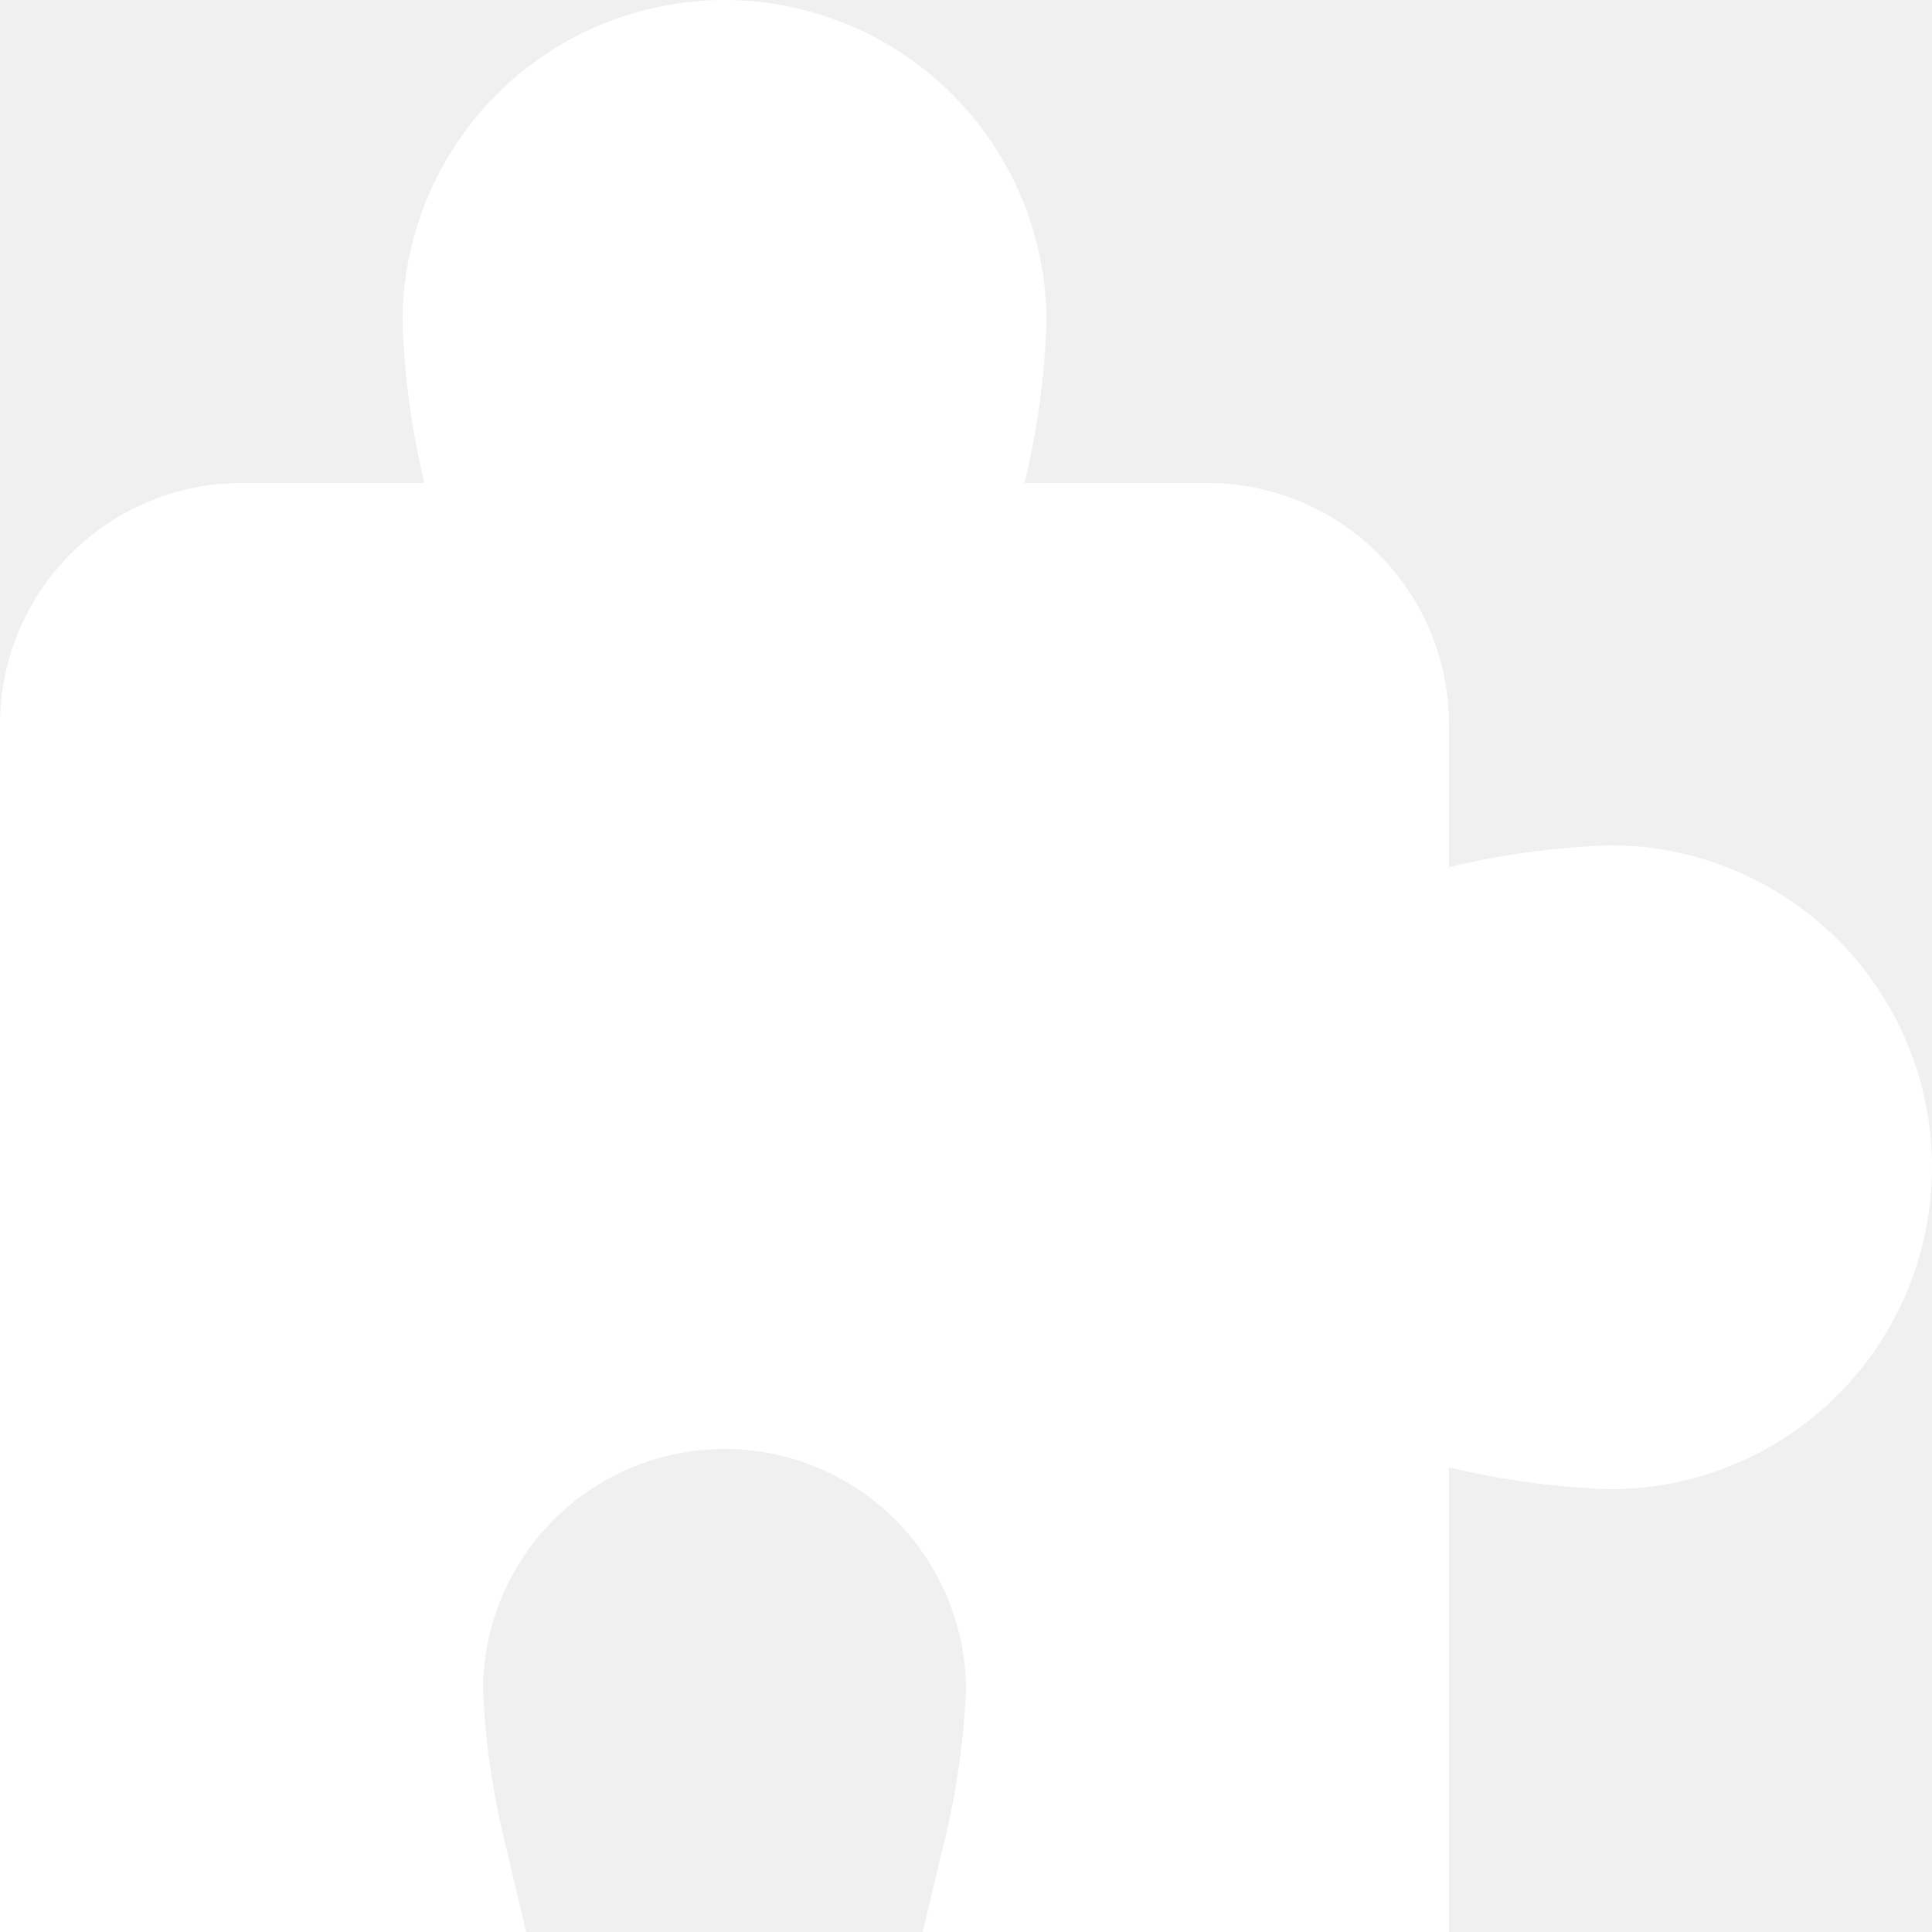
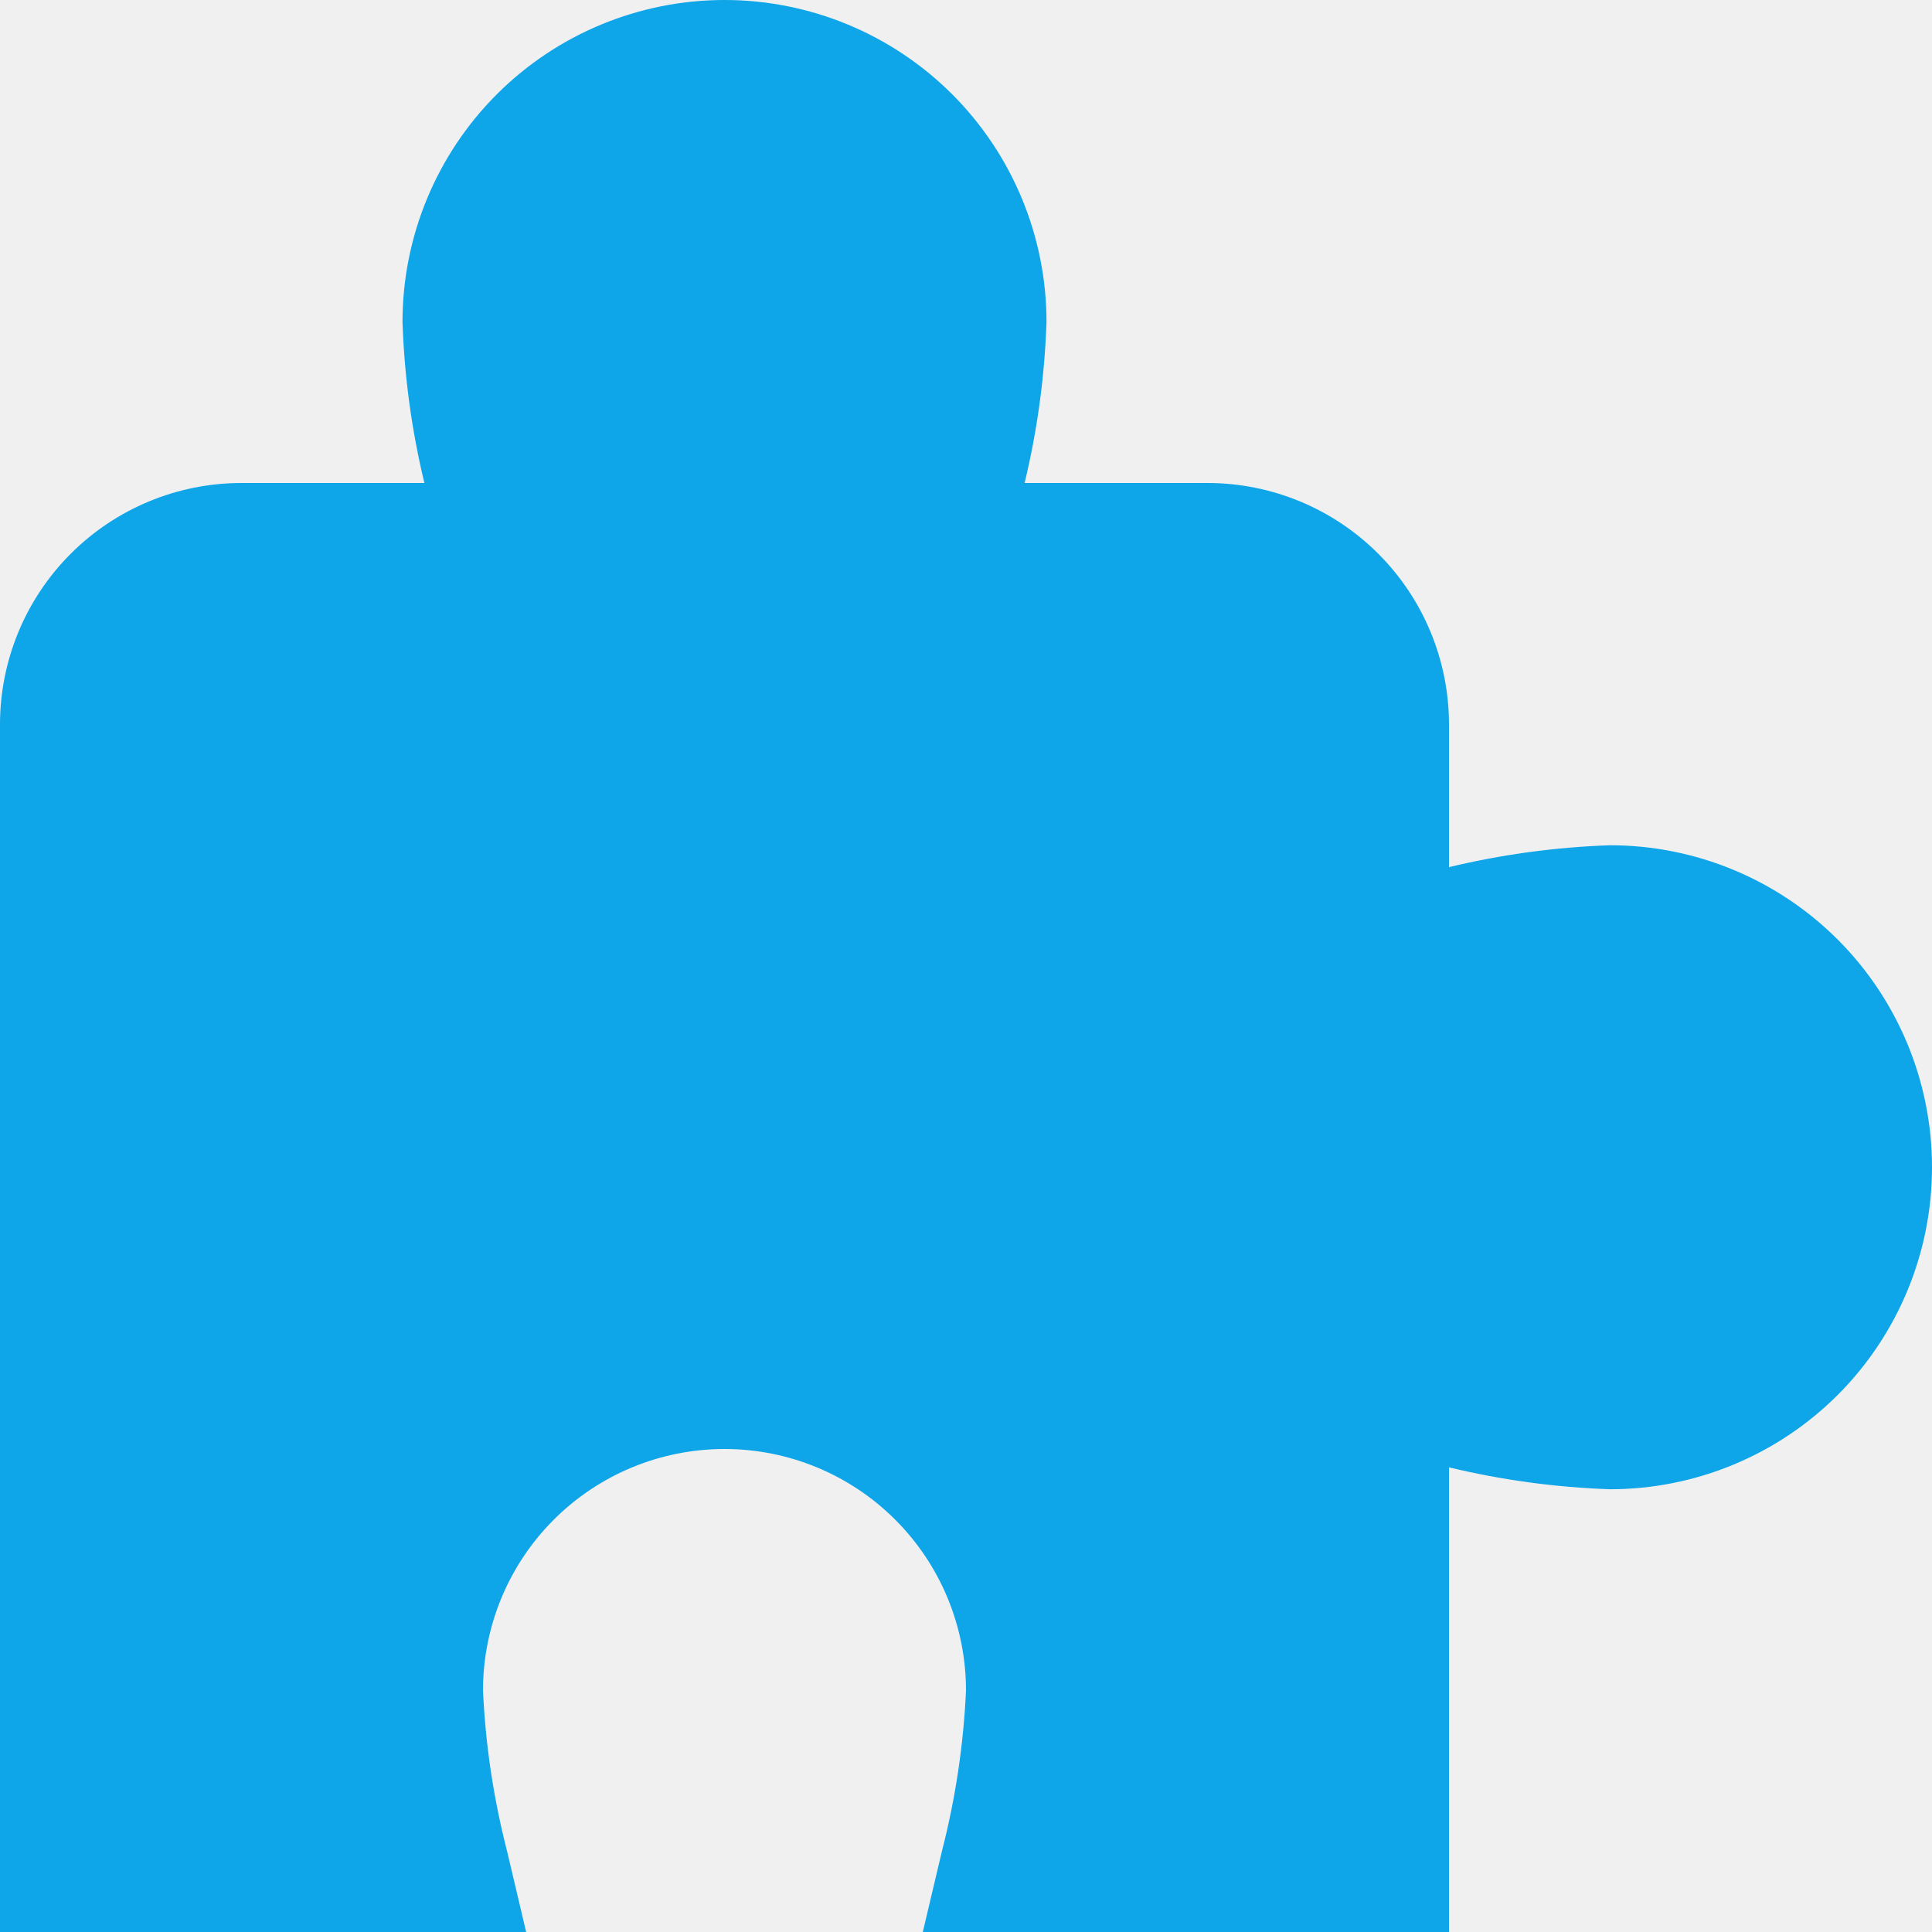
<svg xmlns="http://www.w3.org/2000/svg" width="36" height="36" viewBox="0 0 36 36" fill="none">
  <g id="puzzle-piece 1" clip-path="url(#clip0_226_336)">
-     <path id="Vector" d="M30 15.75C28.989 15.785 27.984 15.921 27 16.158V13.5C27 12.306 26.526 11.162 25.682 10.318C24.838 9.474 23.694 9 22.5 9H19.092C19.33 8.016 19.466 7.011 19.5 6C19.5 4.409 18.868 2.883 17.743 1.757C16.617 0.632 15.091 0 13.5 0C11.909 0 10.383 0.632 9.257 1.757C8.132 2.883 7.5 4.409 7.5 6C7.534 7.011 7.67 8.016 7.908 9H4.5C3.307 9 2.162 9.474 1.318 10.318C0.474 11.162 0 12.306 0 13.5L0 36H9.804L9.45 34.5C9.197 33.518 9.046 32.513 9 31.5C9 30.306 9.474 29.162 10.318 28.318C11.162 27.474 12.306 27 13.5 27C14.694 27 15.838 27.474 16.682 28.318C17.526 29.162 18 30.306 18 31.5C17.954 32.513 17.803 33.518 17.55 34.5L17.195 36H27V27.342C27.984 27.579 28.989 27.715 30 27.75C31.591 27.75 33.117 27.118 34.243 25.993C35.368 24.867 36 23.341 36 21.75C36 20.159 35.368 18.633 34.243 17.507C33.117 16.382 31.591 15.75 30 15.75Z" fill="white" />
+     <path id="Vector" d="M30 15.75C28.989 15.785 27.984 15.921 27 16.158V13.5C27 12.306 26.526 11.162 25.682 10.318C24.838 9.474 23.694 9 22.5 9H19.092C19.33 8.016 19.466 7.011 19.5 6C19.5 4.409 18.868 2.883 17.743 1.757C16.617 0.632 15.091 0 13.5 0C11.909 0 10.383 0.632 9.257 1.757C8.132 2.883 7.5 4.409 7.5 6C7.534 7.011 7.67 8.016 7.908 9H4.5C3.307 9 2.162 9.474 1.318 10.318C0.474 11.162 0 12.306 0 13.5L0 36H9.804L9.45 34.5C9.197 33.518 9.046 32.513 9 31.5C9 30.306 9.474 29.162 10.318 28.318C11.162 27.474 12.306 27 13.5 27C14.694 27 15.838 27.474 16.682 28.318C17.526 29.162 18 30.306 18 31.5C17.954 32.513 17.803 33.518 17.55 34.5L17.195 36H27V27.342C27.984 27.579 28.989 27.715 30 27.75C31.591 27.75 33.117 27.118 34.243 25.993C35.368 24.867 36 23.341 36 21.75C36 20.159 35.368 18.633 34.243 17.507C33.117 16.382 31.591 15.75 30 15.75Z" fill="#0ea5e9" />
  </g>
  <defs>
    <clipPath id="clip0_226_336">
-       <rect width="36" height="36" fill="white" />
+       <rect width="36" height="36" fill="#0ea5e9" />
    </clipPath>
  </defs>
</svg>
